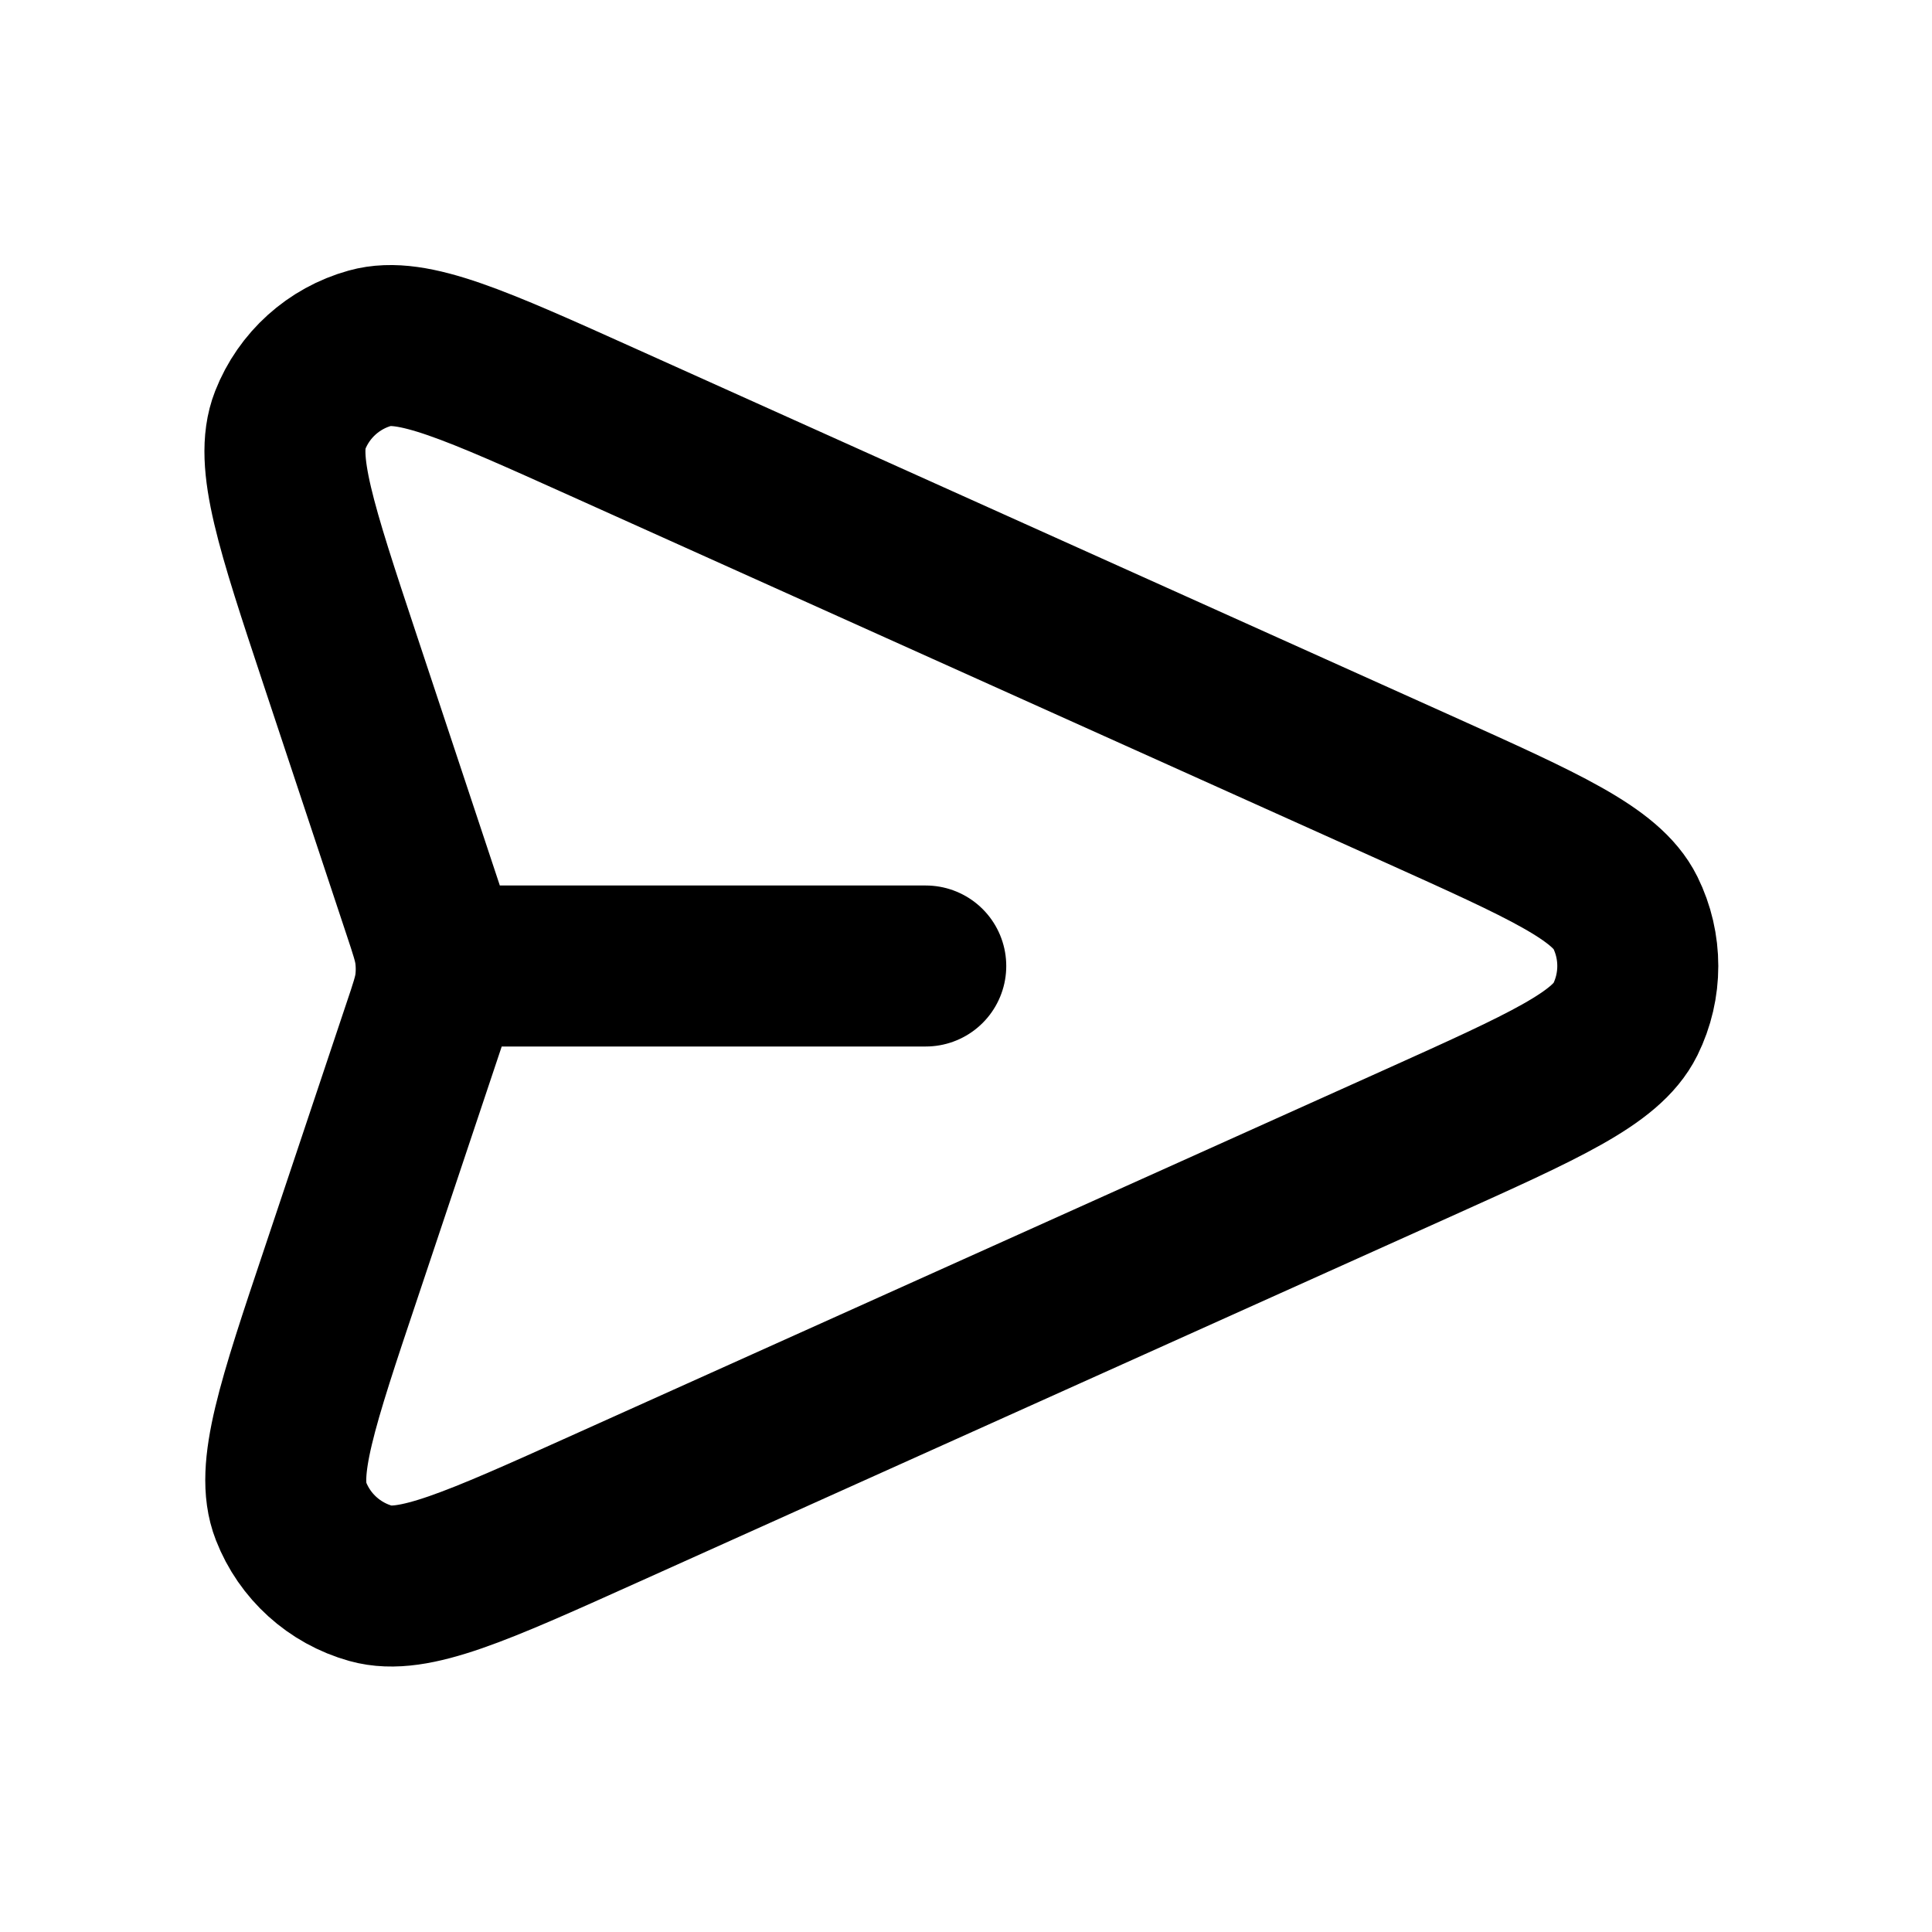
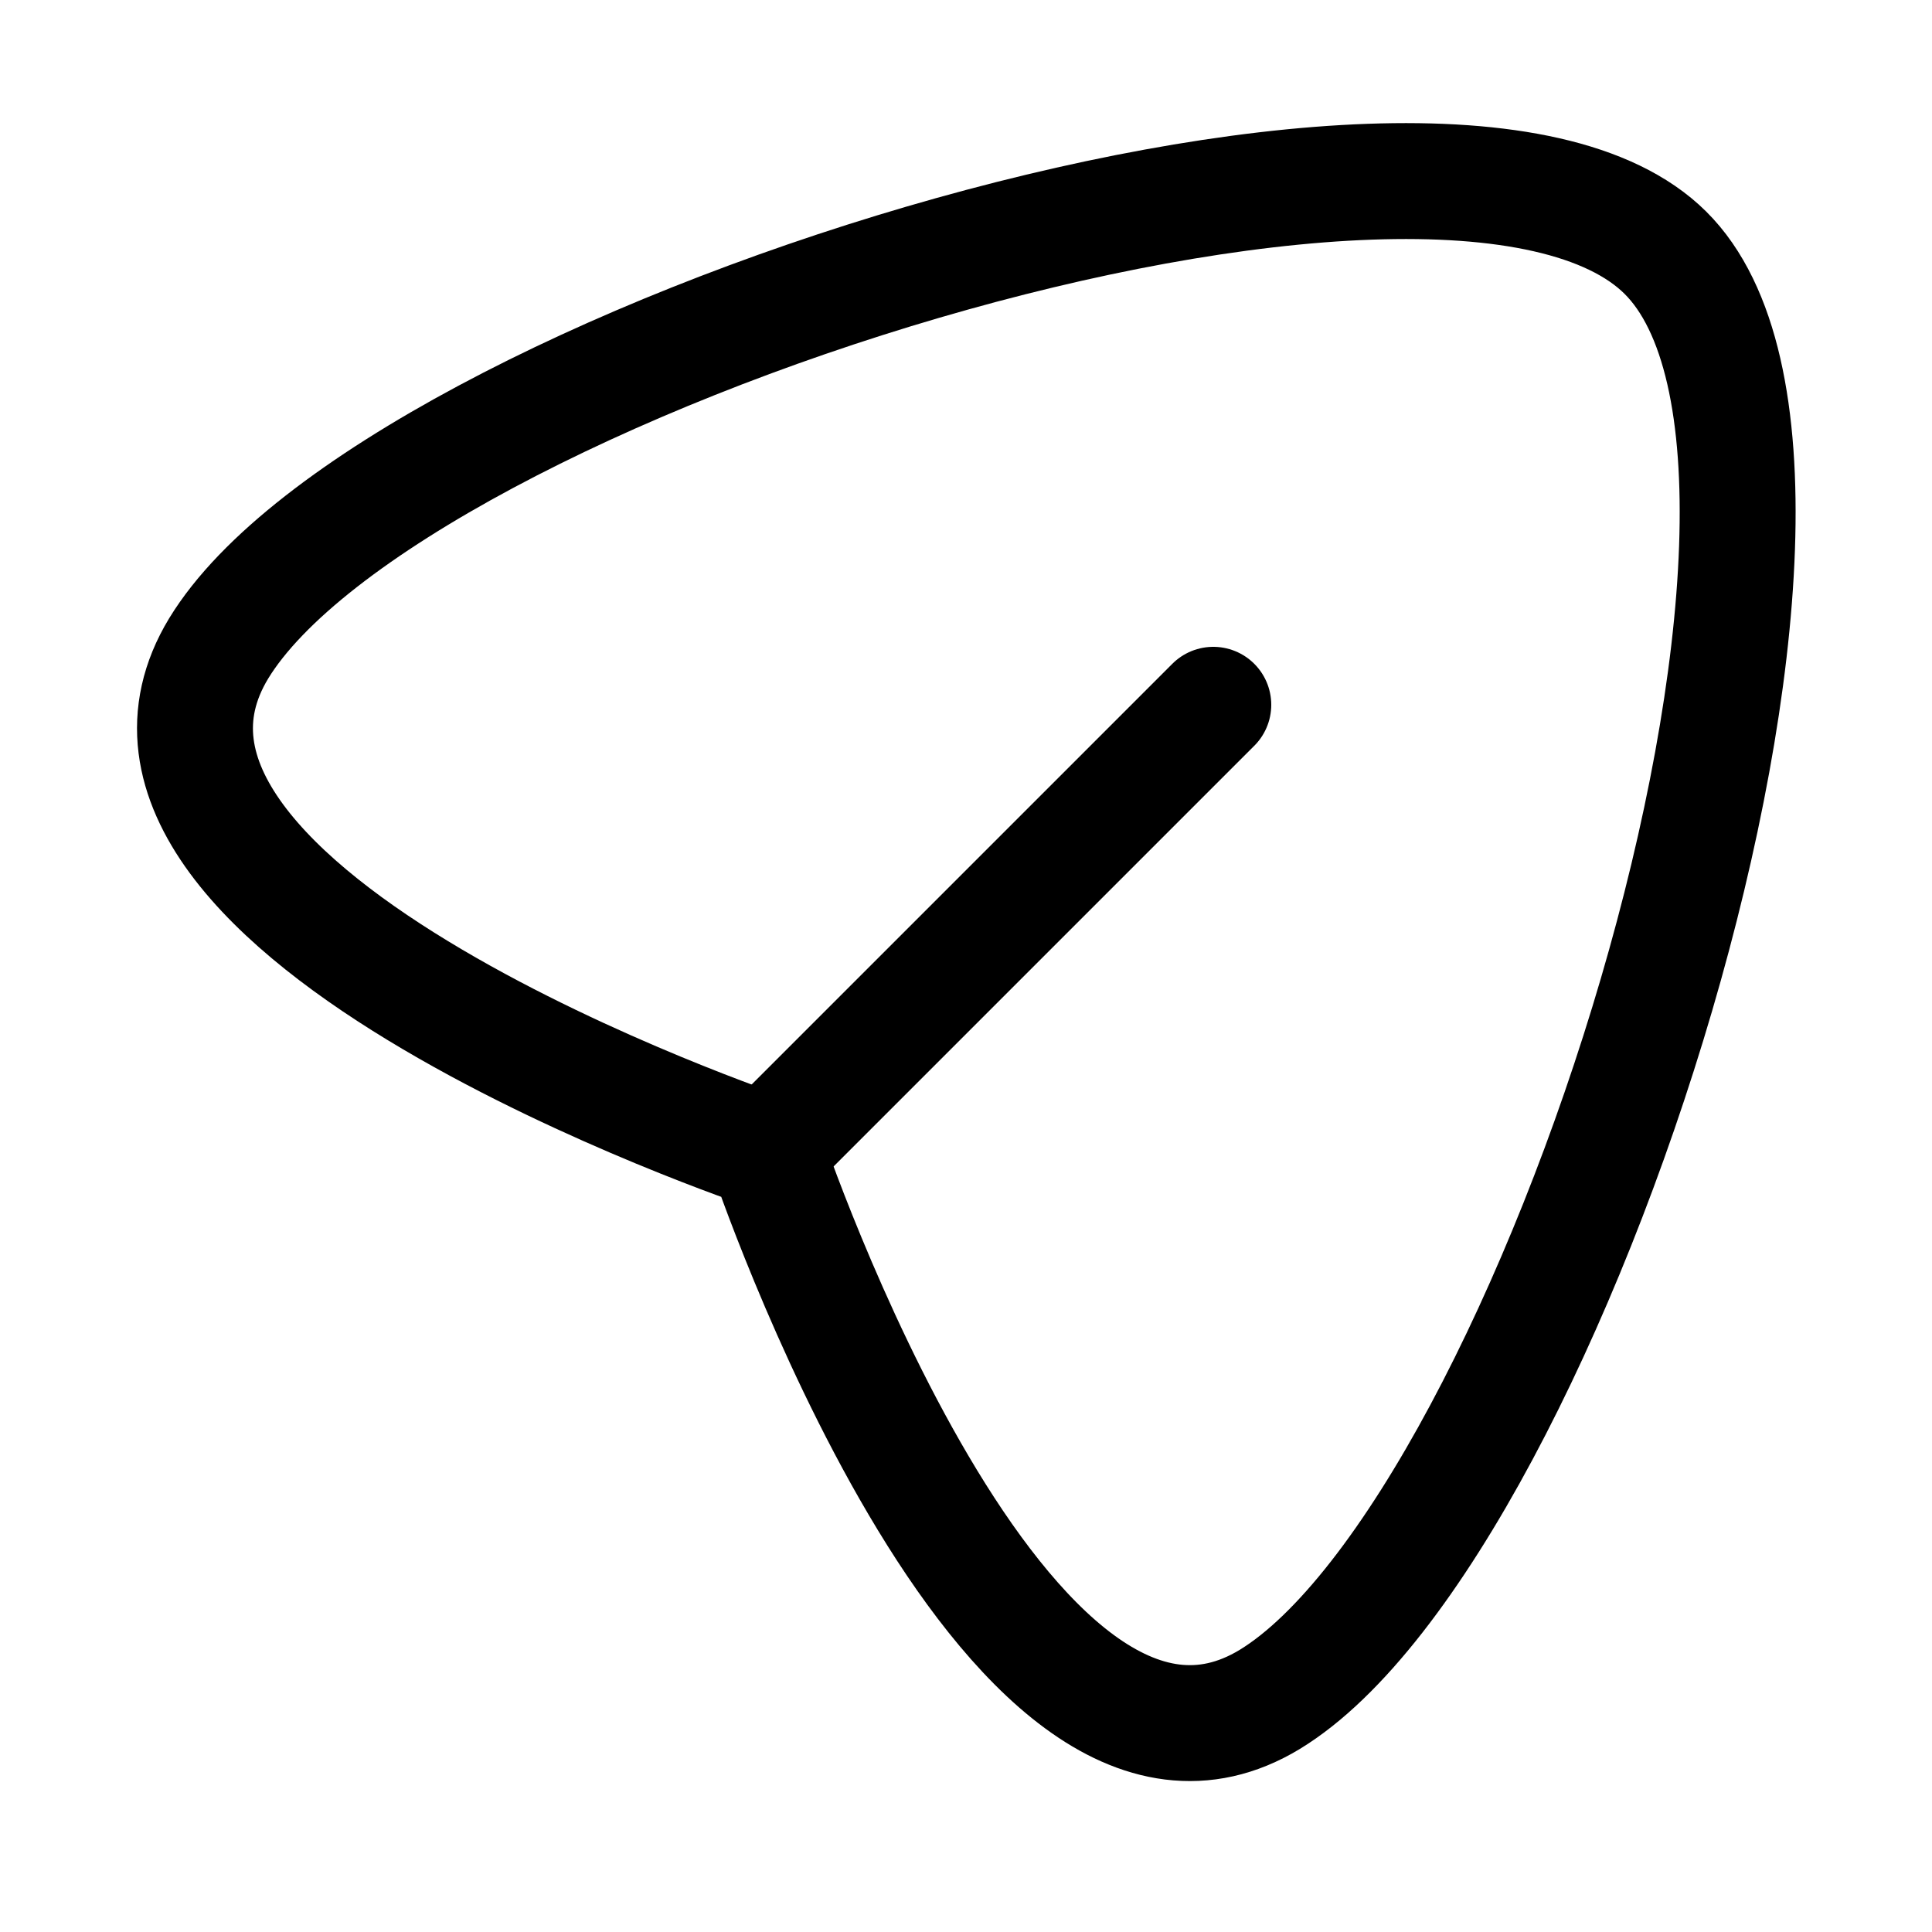
- <svg xmlns="http://www.w3.org/2000/svg" width="800px" height="800px" viewBox="0 0 24 24" fill="none">
-   <path d="M11.5 12H5.419M5.246 12.797L4.242 15.799C3.691 17.442 3.416 18.264 3.614 18.77C3.785 19.21 4.153 19.543 4.608 19.67C5.131 19.816 5.922 19.46 7.502 18.749L17.637 14.189C19.18 13.494 19.951 13.147 20.19 12.665C20.397 12.246 20.397 11.754 20.19 11.335C19.951 10.853 19.18 10.506 17.637 9.811L7.485 5.243C5.909 4.534 5.121 4.179 4.598 4.325C4.144 4.451 3.776 4.783 3.604 5.222C3.406 5.727 3.678 6.547 4.222 8.188L5.248 11.279C5.342 11.561 5.389 11.702 5.407 11.846C5.423 11.974 5.423 12.103 5.407 12.231C5.388 12.375 5.341 12.516 5.246 12.797Z" stroke="#000000" stroke-width="2" stroke-linecap="round" stroke-linejoin="round" />
+ <svg xmlns="http://www.w3.org/2000/svg" width="800px" height="800px" viewBox="-0.5 0 25 25" fill="none">
+   <path d="M2.33 8.39C0.25 11.82 9.42 14.9 9.42 14.9C9.42 14.9 12.501 24.07 15.931 21.99C19.57 19.77 23.93 6.13 21.05 3.27C18.171 0.41 4.55 4.75 2.33 8.39Z" stroke="#000000" stroke-width="1.5" stroke-linecap="round" stroke-linejoin="round" />
+   <path d="M15.2 9.12L9.42 14.9" stroke="#000000" stroke-width="1.5" stroke-linecap="round" stroke-linejoin="round" />
</svg>
